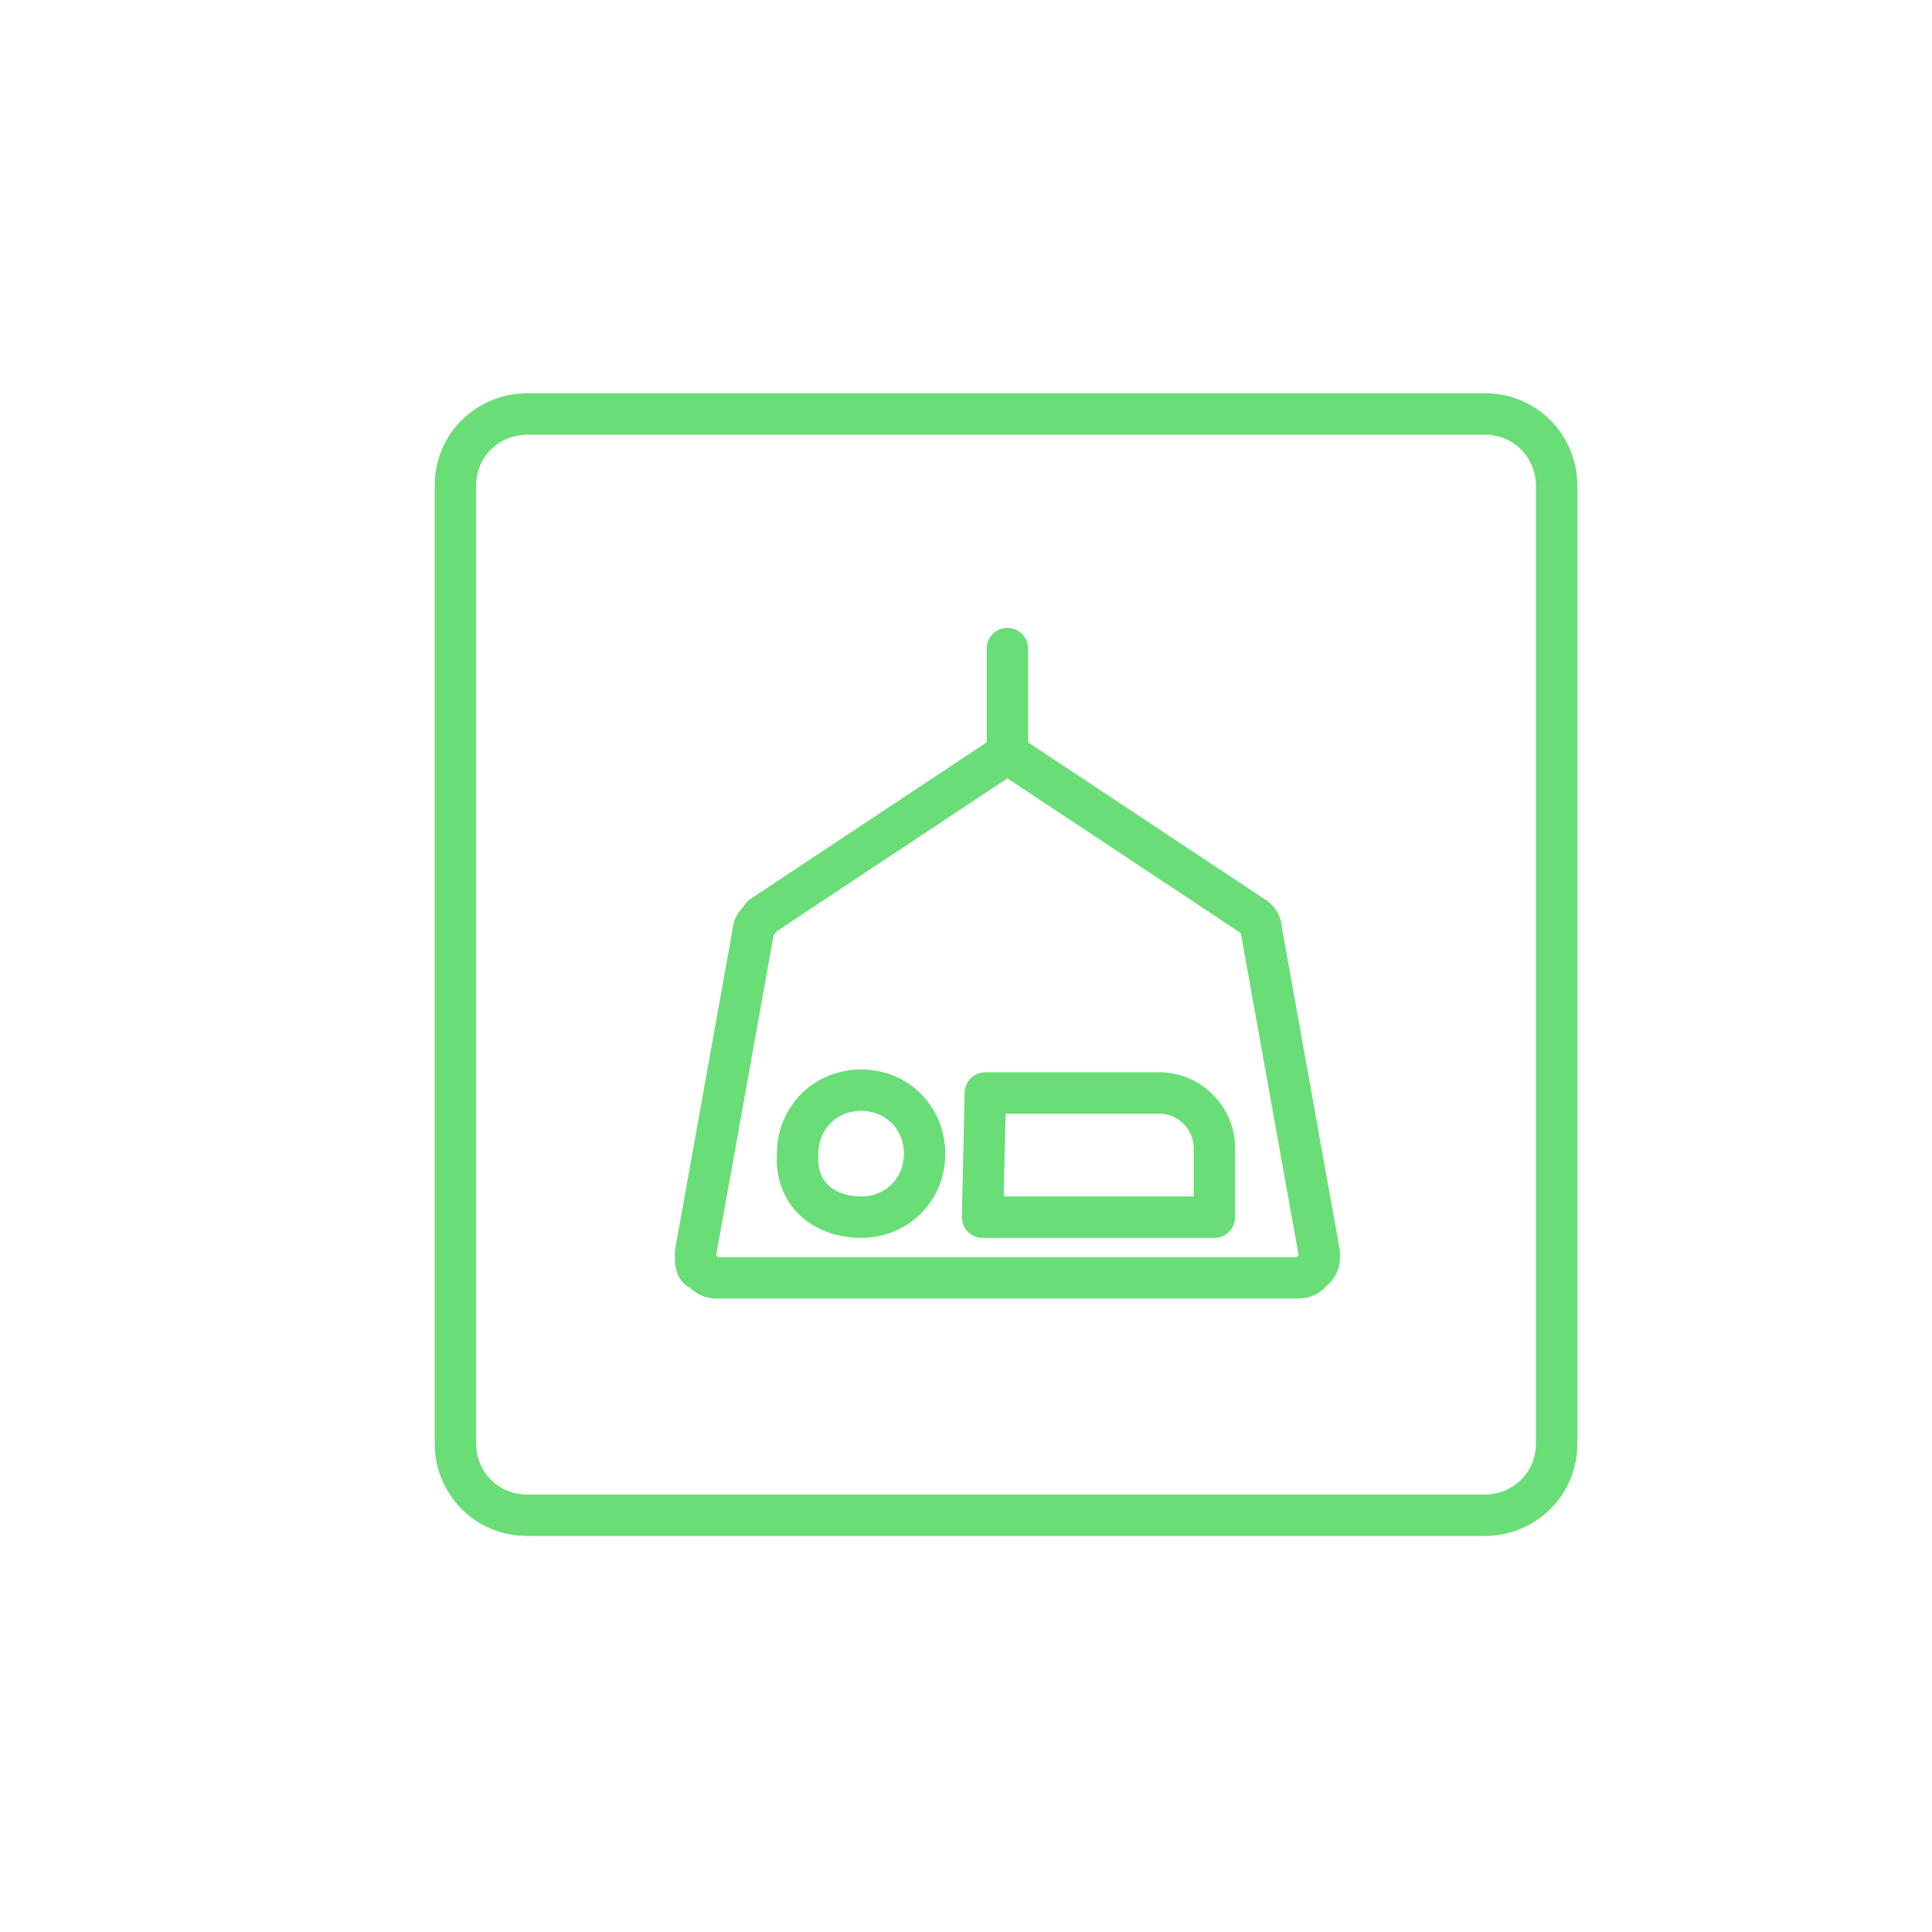
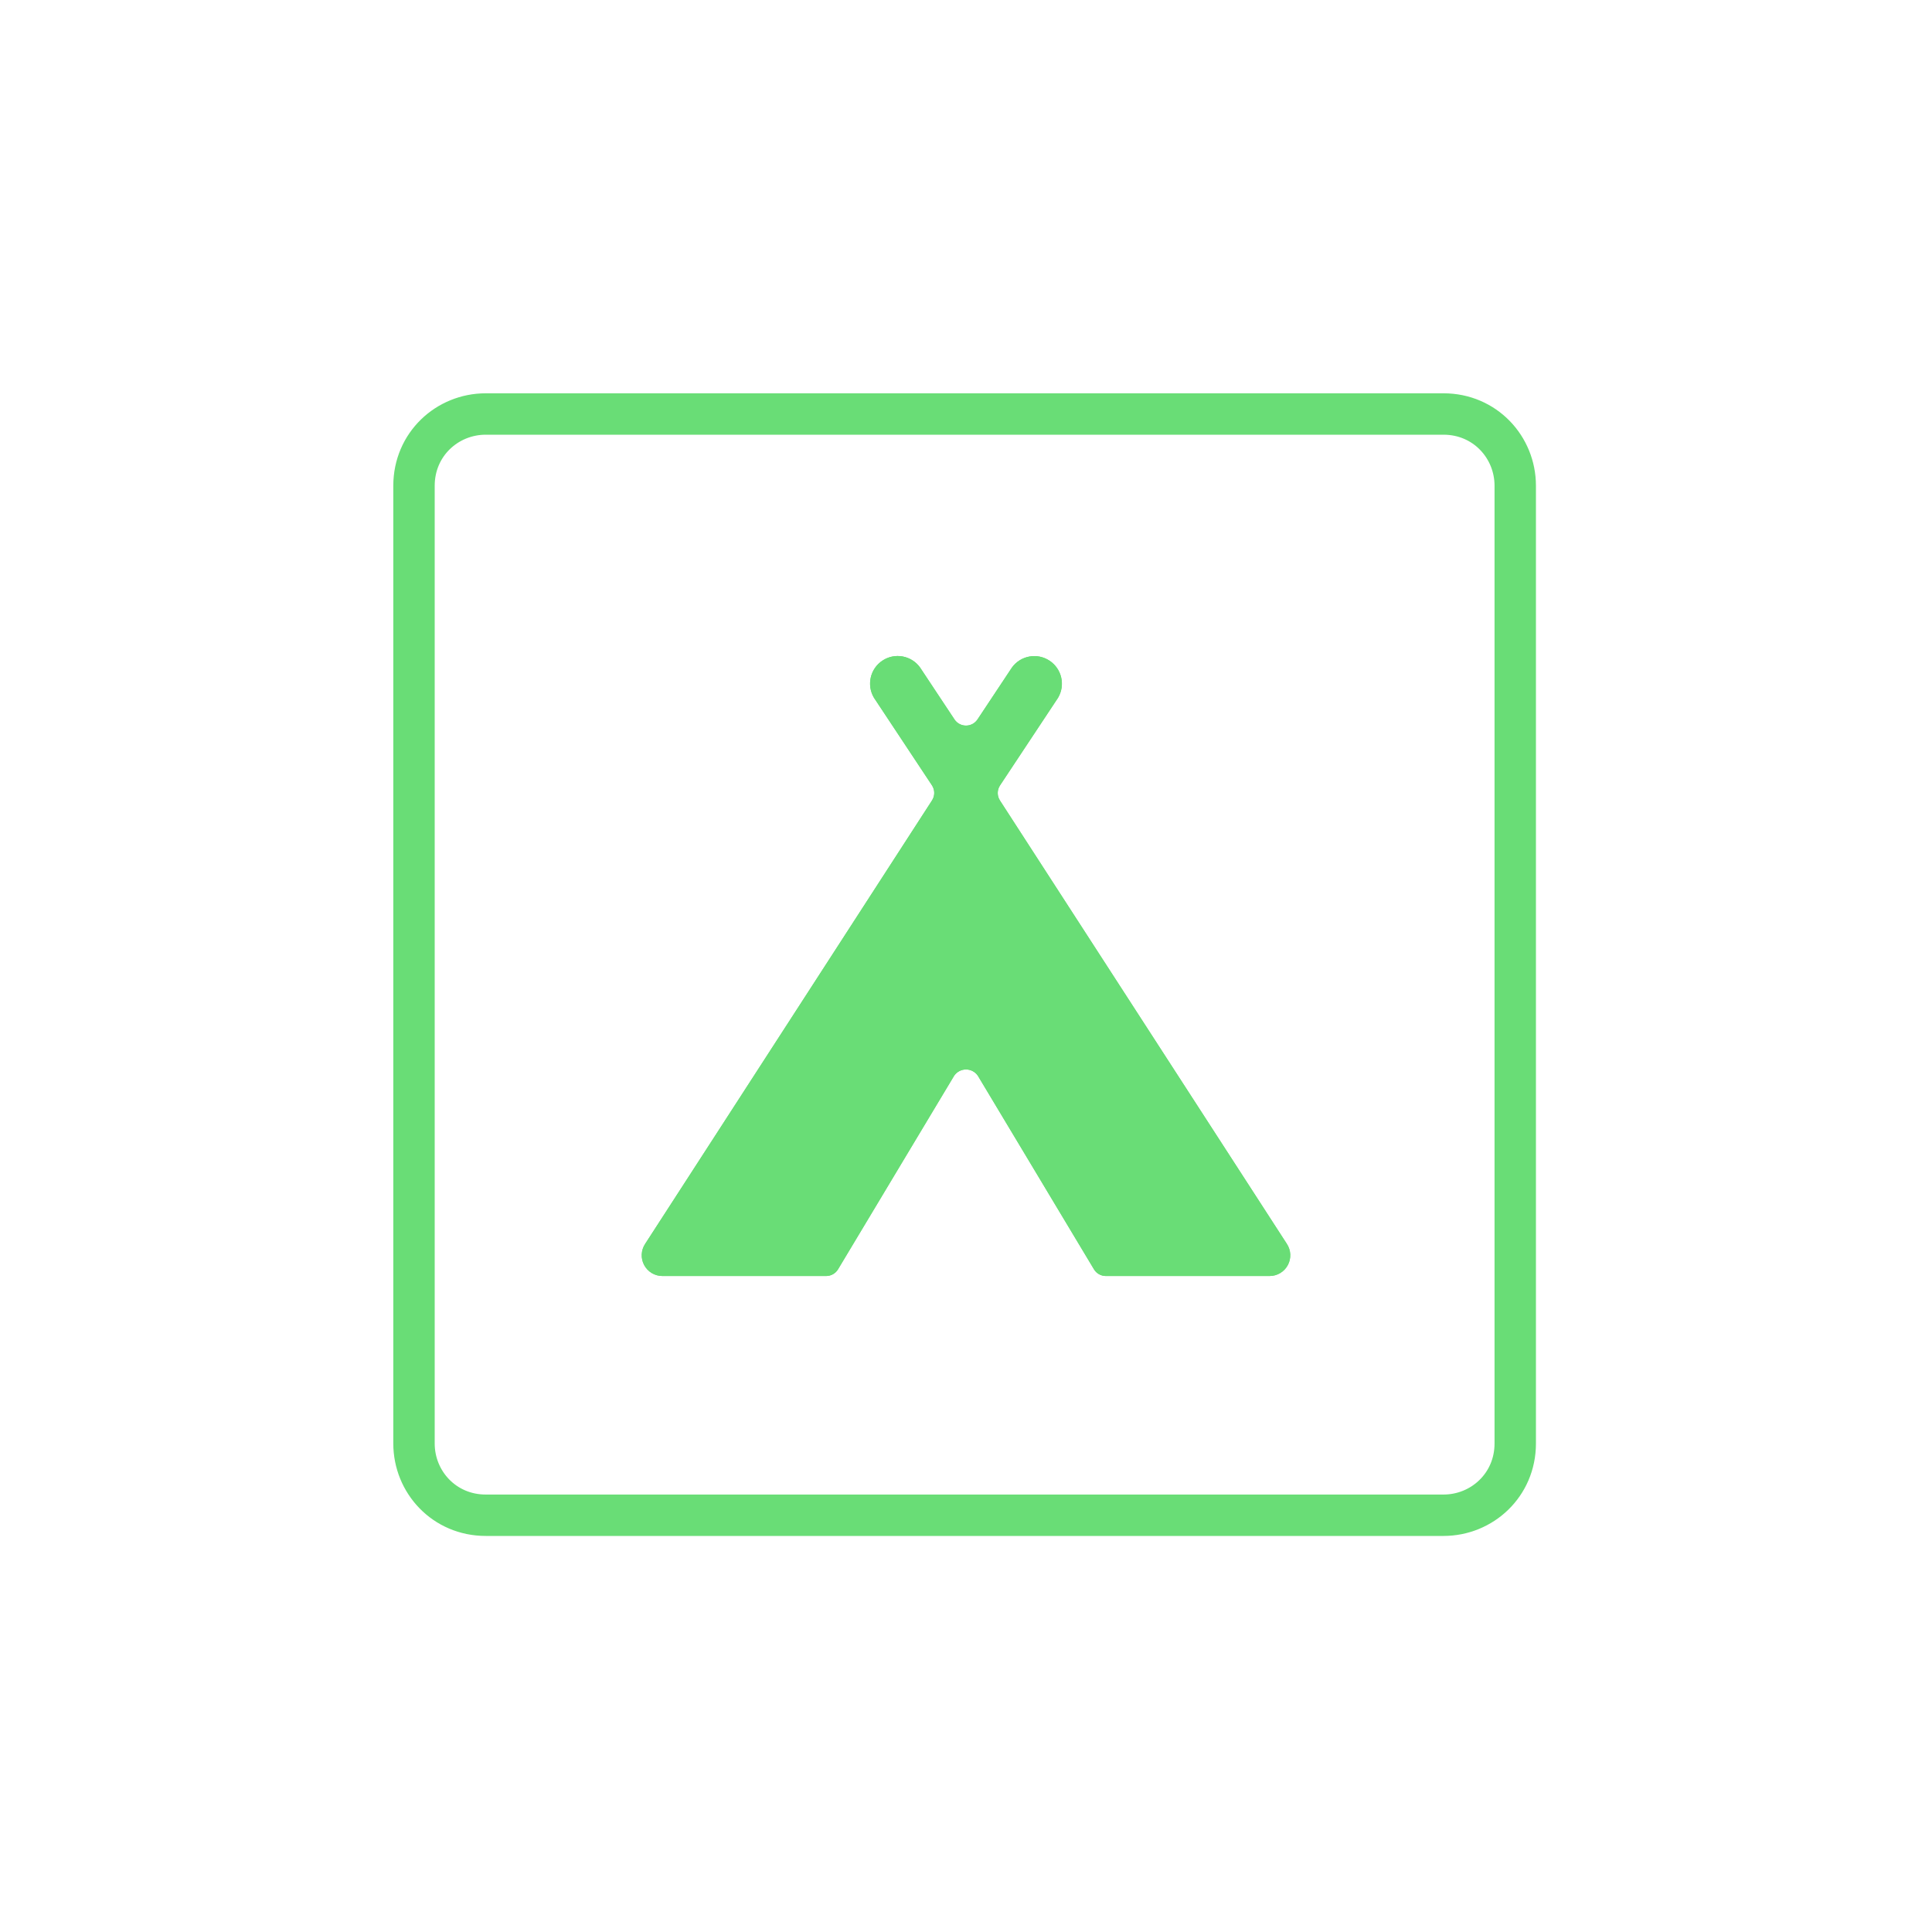
- <svg xmlns="http://www.w3.org/2000/svg" version="1.1" id="Layer_1" x="0px" y="0px" width="70px" height="70px" viewBox="0 0 70 70" style="enable-background:new 0 0 70 70;" xml:space="preserve">
-   <style type="text/css">
- 	.st0{fill:none;stroke:#69DD76;stroke-width:1.5;stroke-linecap:round;stroke-linejoin:round;stroke-miterlimit:10;}
- </style>
+ <svg xmlns="http://www.w3.org/2000/svg" xmlns:xlink="http://www.w3.org/1999/xlink" version="1.1" id="Layer_1" x="0px" y="0px" width="70px" height="70px" viewBox="0 0 70 70" enable-background="new 0 0 70 70" xml:space="preserve">
+   <path id="Rectangle-path_107" fill="none" stroke="#69DD76" stroke-width="1.5" stroke-linecap="round" stroke-linejoin="round" stroke-miterlimit="10" d="  M15,17.6c0-1.5,1.2-2.6,2.6-2.6h34.7c1.5,0,2.6,1.2,2.6,2.6v34.7c0,1.5-1.2,2.6-2.6,2.6H17.6c-1.5,0-2.6-1.2-2.6-2.6V17.6z" />
  <g>
-     <g id="Outdoors-Recreation__x2F__Camping__x2F__camping-tent-sleep">
-       <g id="Group_108">
-         <g id="Regular_108">
-           <path id="Oval_53" class="st0" d="M31.2,44.1c1.3,0,2.3-1,2.3-2.3s-1-2.3-2.3-2.3c-1.3,0-2.3,1-2.3,2.3      C28.8,43.3,29.9,44.1,31.2,44.1z" />
-           <path id="Shape_592" class="st0" d="M35.7,39.6H42c1.1,0,2,0.9,2,2v2.5h-8.4L35.7,39.6L35.7,39.6z" />
-           <path id="Shape_593" class="st0" d="M36.5,27.3l8.9,5.9c0.2,0.1,0.3,0.3,0.3,0.5l2.1,11.7c0,0.3,0,0.4-0.2,0.6      c-0.2,0.2-0.3,0.3-0.6,0.3H26c-0.3,0-0.4-0.1-0.6-0.3c-0.2,0-0.2-0.3-0.2-0.6l2.1-11.7c0-0.2,0.2-0.3,0.3-0.5L36.5,27.3z" />
-           <path id="Shape_594" class="st0" d="M36.5,27.3v-3.8" />
-         </g>
-       </g>
+     <g>
+       <defs>
+         <path id="SVGID_1_" d="M46,46.232c0.276-0,0.53-0.152,0.66-0.395c0.131-0.243,0.117-0.539-0.035-0.769     l-10.392-16.06c-0.111-0.167-0.111-0.385,0-0.552l2.1-3.171c0.275-0.459,0.139-1.053-0.308-1.348     c-0.447-0.295-1.046-0.185-1.36,0.248l-1.248,1.881c-0.093,0.14-0.249,0.224-0.417,0.224     c-0.168,0-0.324-0.084-0.417-0.224l-1.249-1.884c-0.314-0.433-0.913-0.543-1.36-0.248     c-0.447,0.295-0.582,0.889-0.308,1.348l2.1,3.171c0.111,0.167,0.111,0.385,0,0.552l-10.391,16.063     c-0.152,0.23-0.166,0.526-0.035,0.769c0.131,0.243,0.384,0.395,0.66,0.395h5.934     c0.176,0,0.338-0.092,0.429-0.242l4.208-7.015c0.097-0.141,0.258-0.226,0.429-0.226s0.332,0.085,0.429,0.226     l4.208,7.015c0.091,0.15,0.253,0.242,0.429,0.242H46z" />
+       </defs>
+       <use xlink:href="#SVGID_1_" overflow="visible" fill="#69DD76" />
+       <clipPath id="SVGID_2_">
+         <use xlink:href="#SVGID_1_" overflow="visible" />
+       </clipPath>
+       <rect x="18.25" y="18.768" clip-path="url(#SVGID_2_)" fill="#69DD76" width="33.499" height="32.463" />
    </g>
  </g>
-   <path id="Rectangle-path_107" class="st0" d="M16.5,17.6c0-1.5,1.2-2.6,2.6-2.6h34.7c1.5,0,2.6,1.2,2.6,2.6v34.7  c0,1.5-1.2,2.6-2.6,2.6H19.1c-1.5,0-2.6-1.2-2.6-2.6V17.6z" />
</svg>
